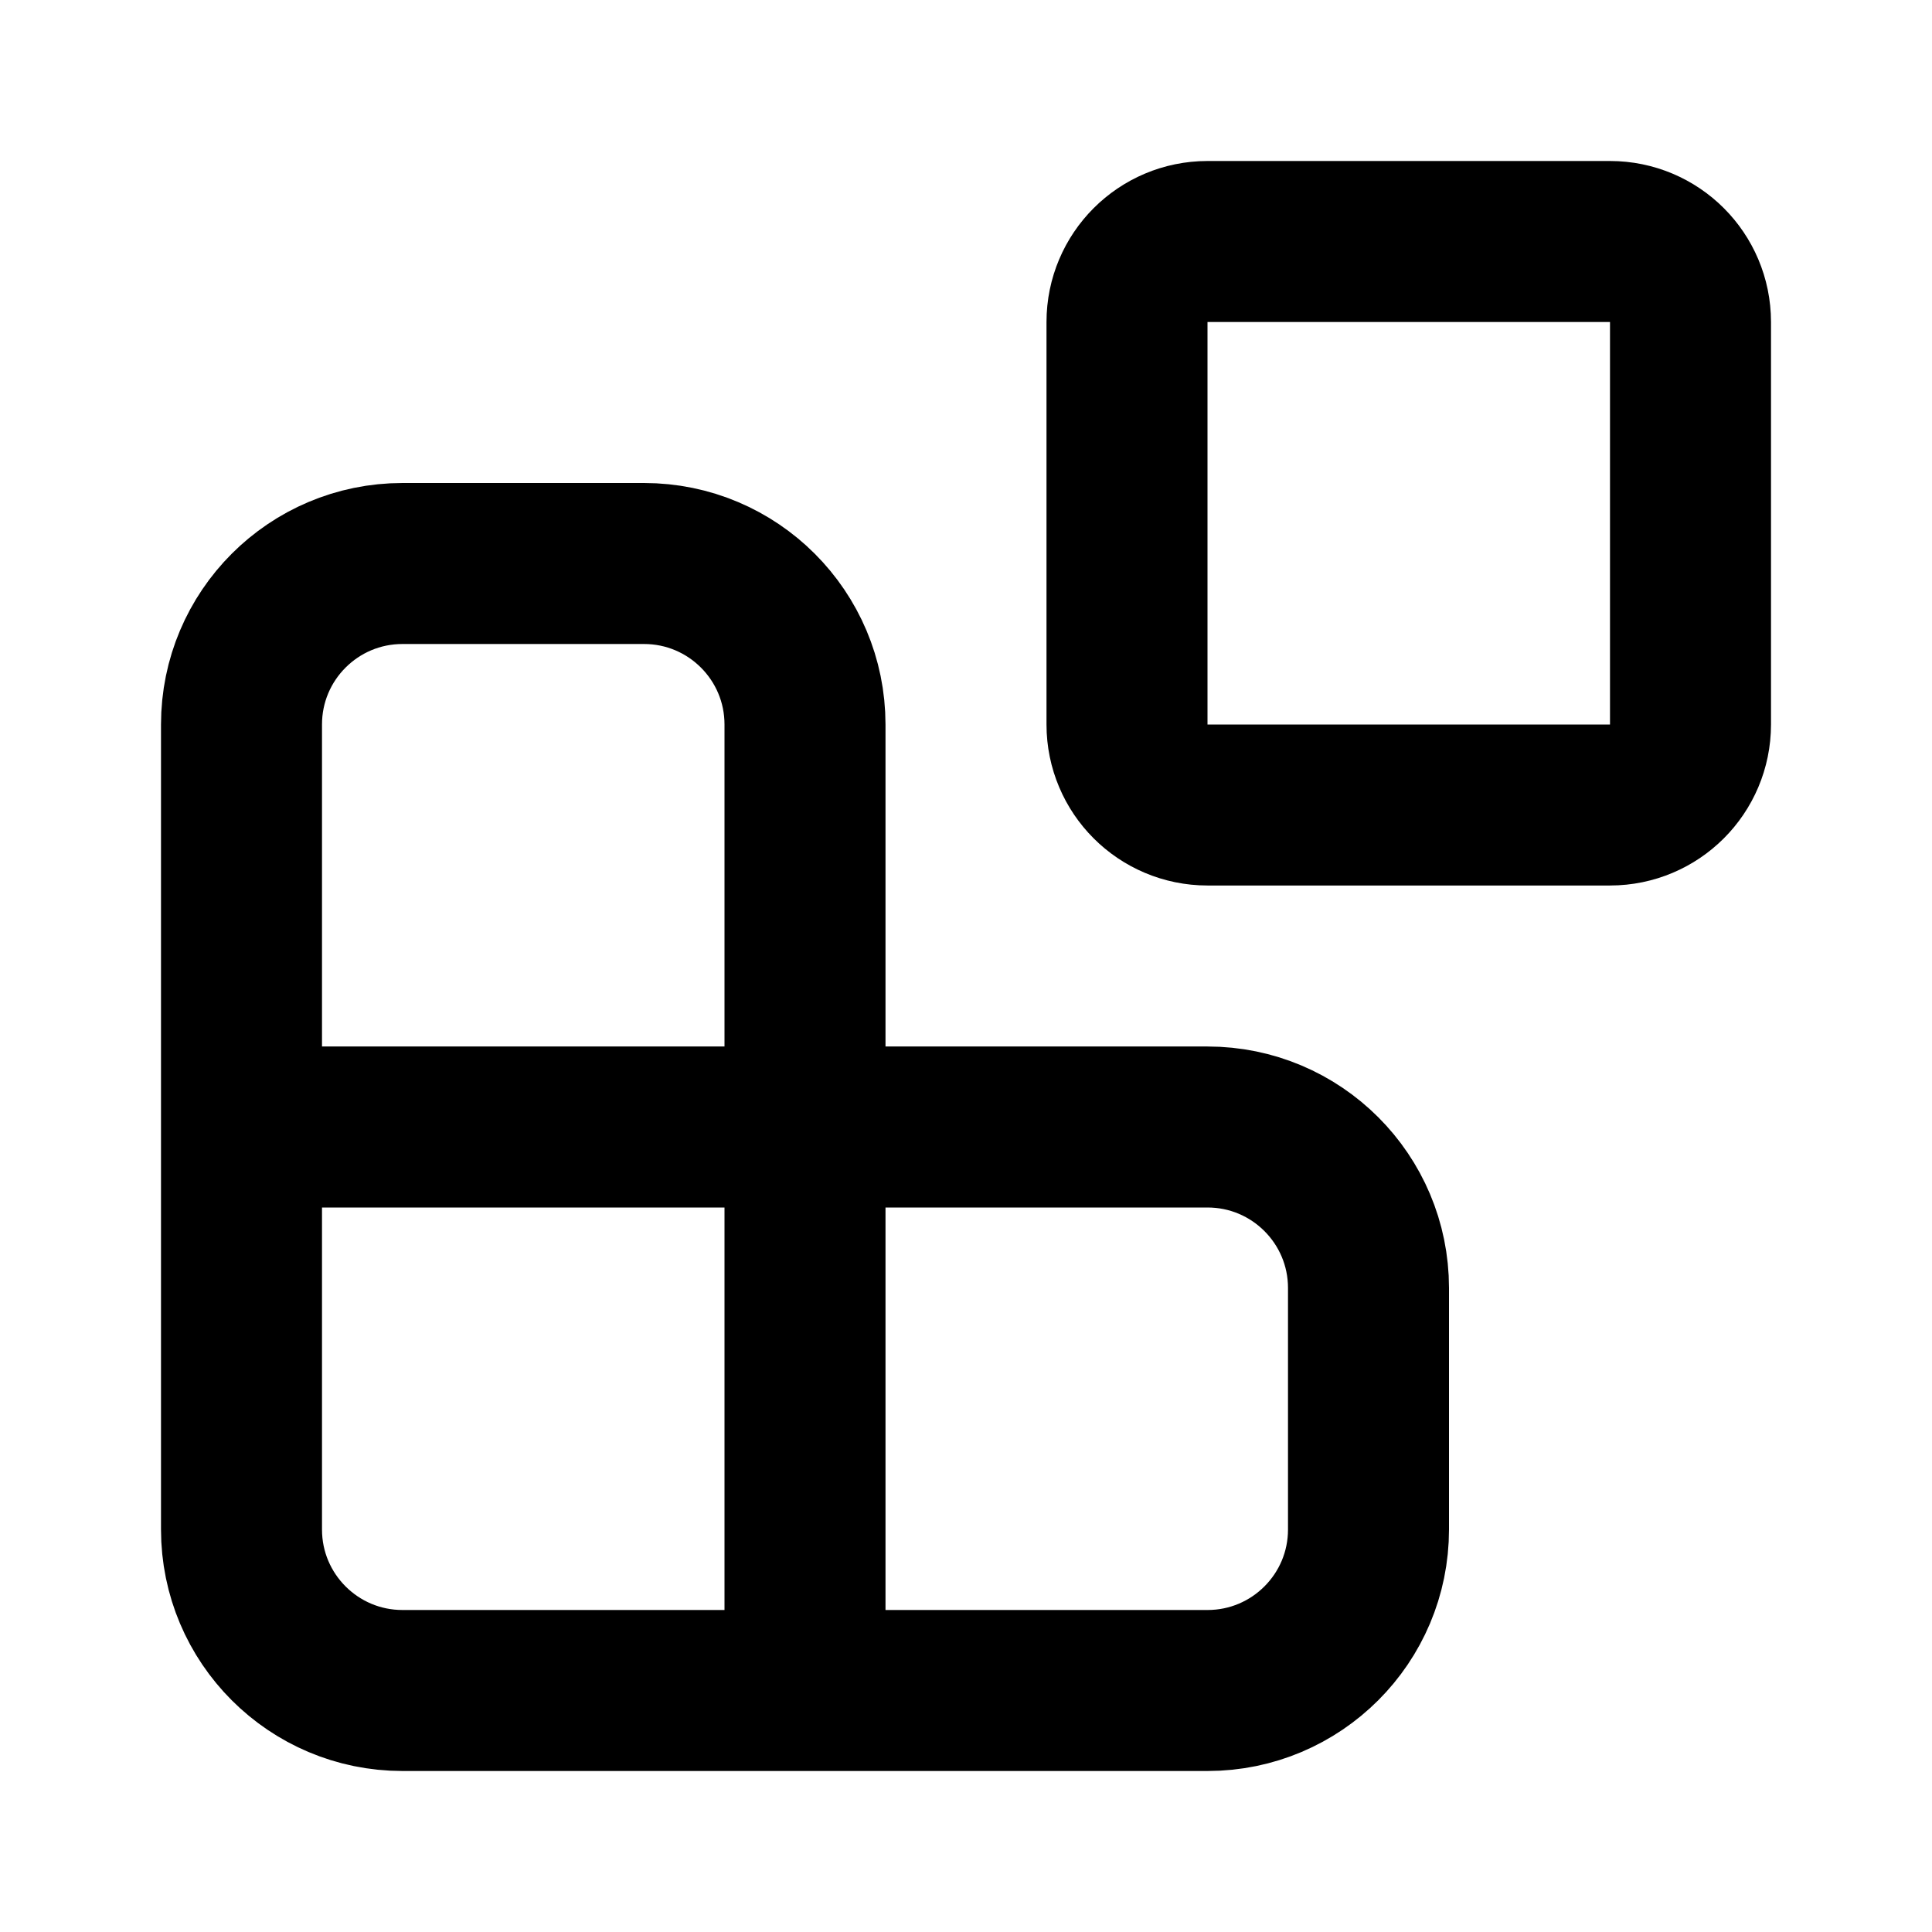
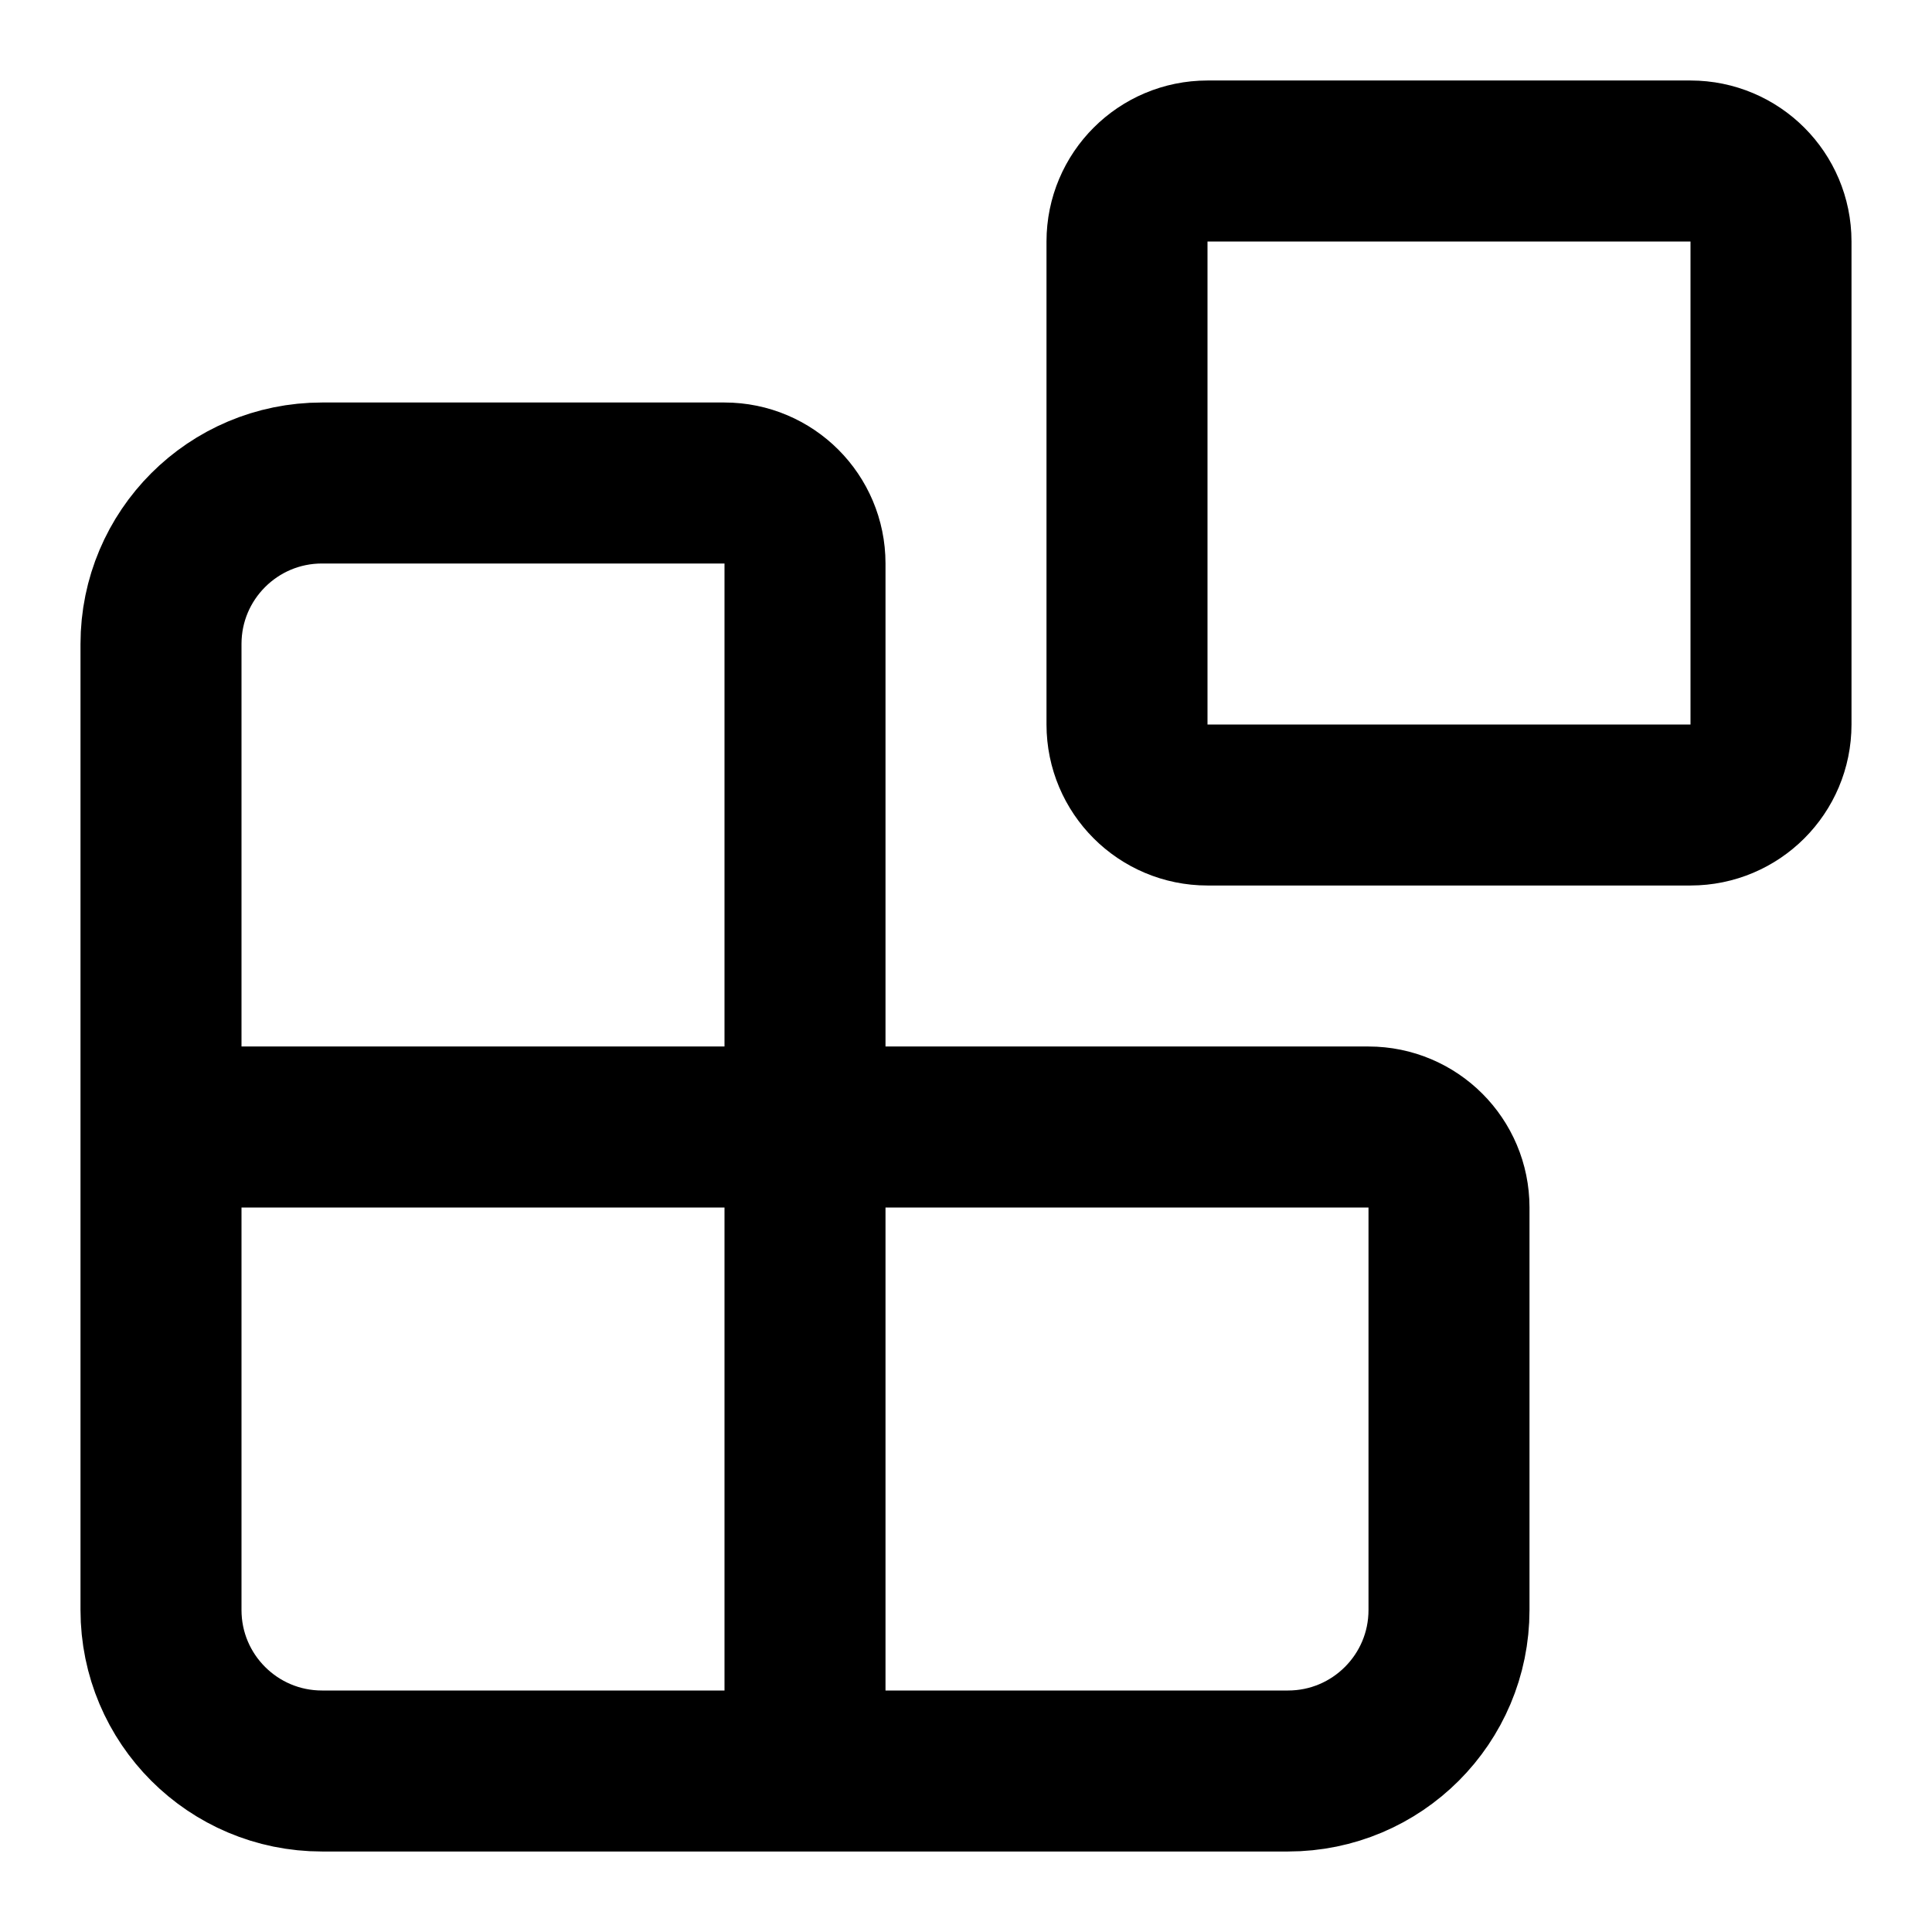
- <svg xmlns="http://www.w3.org/2000/svg" width="24" height="24" fill="none" stroke="currentColor" stroke-linecap="round" stroke-linejoin="round" stroke-width="2" class="icon icon-tabler icons-tabler-outline icon-tabler-blocks" viewBox="0 0 24 24">
-   <path stroke="none" d="M0 0h24v24H0z" />
-   <path d="M14 4a1 1 0 0 1 1-1h5a1 1 0 0 1 1 1v5a1 1 0 0 1-1 1h-5a1 1 0 0 1-1-1zM3 14h12a2 2 0 0 1 2 2v3a2 2 0 0 1-2 2H5a2 2 0 0 1-2-2V9a2 2 0 0 1 2-2h3a2 2 0 0 1 2 2v12" />
+ <svg xmlns="http://www.w3.org/2000/svg" class="lucide lucide-blocks" width="24" height="24" viewBox="0 0 24 24" fill="none" stroke="currentColor" stroke-width="2" stroke-linecap="round" stroke-linejoin="round">
+   <path d="M10 22V7a1 1 0 0 0-1-1H4a2 2 0 0 0-2 2v12a2 2 0 0 0 2 2h12a2 2 0 0 0 2-2v-5a1 1 0 0 0-1-1H2" />
+   <rect x="14" y="2" width="8" height="8" rx="1" />
</svg>
